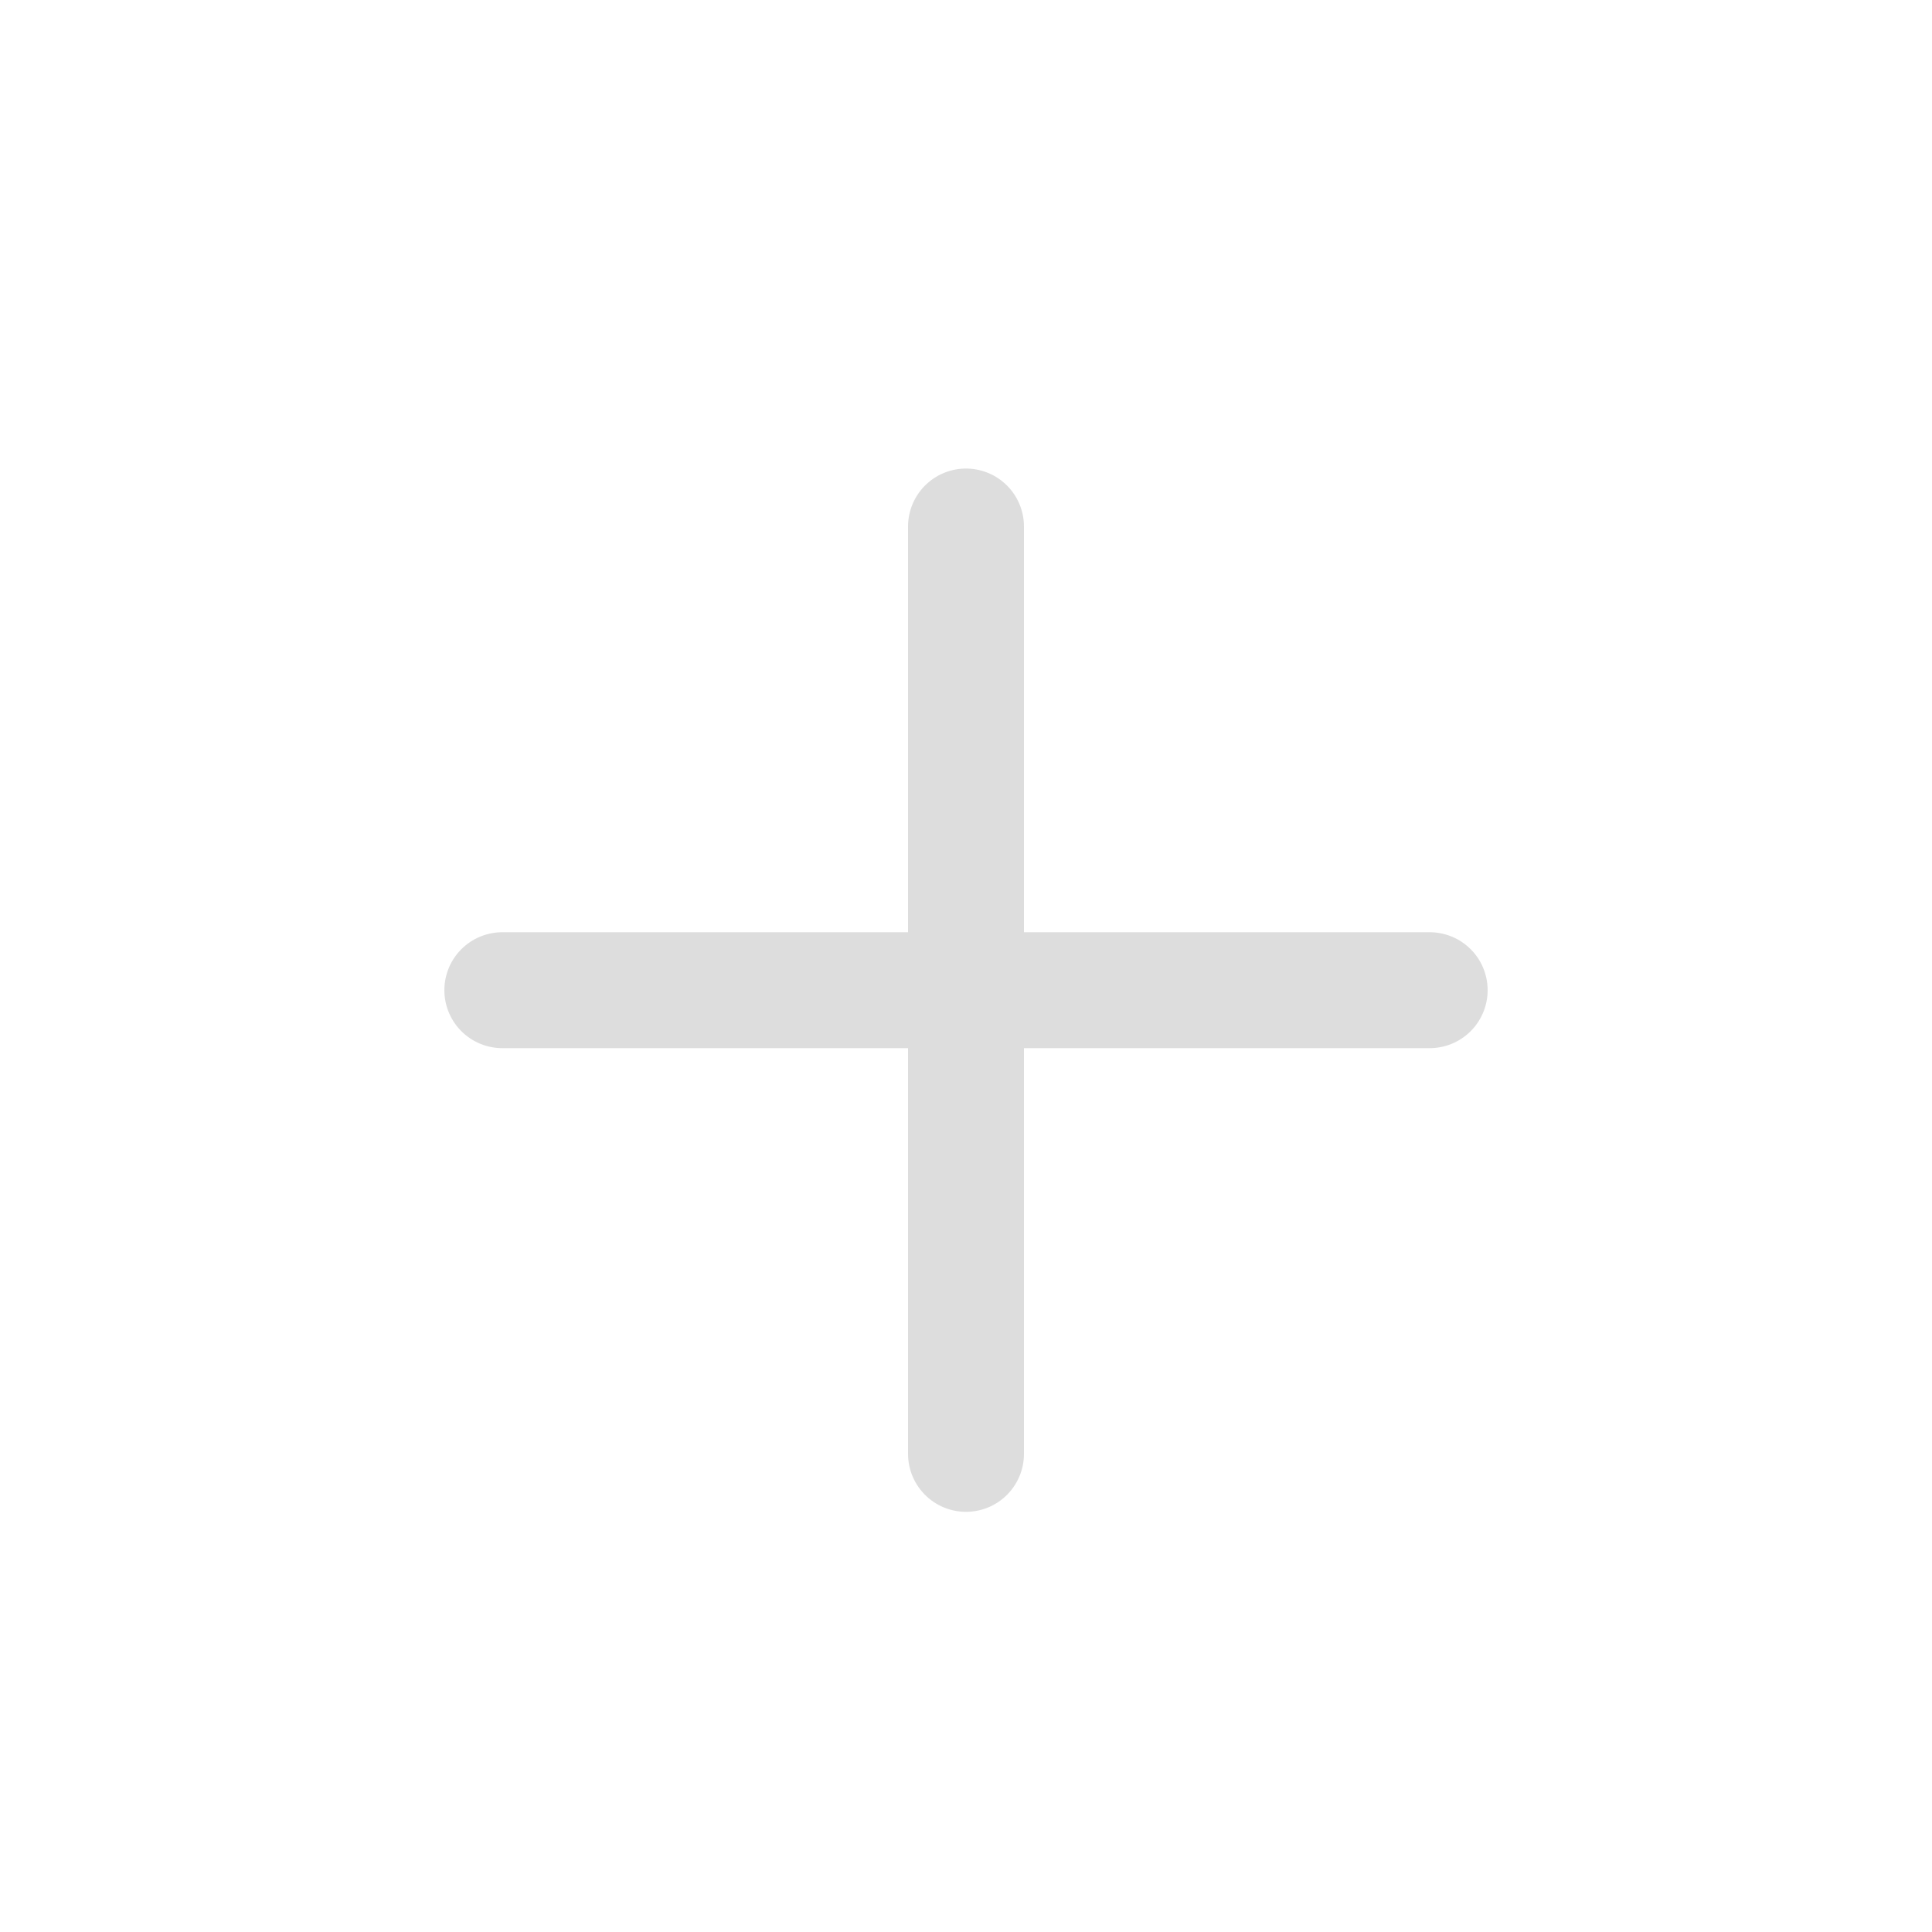
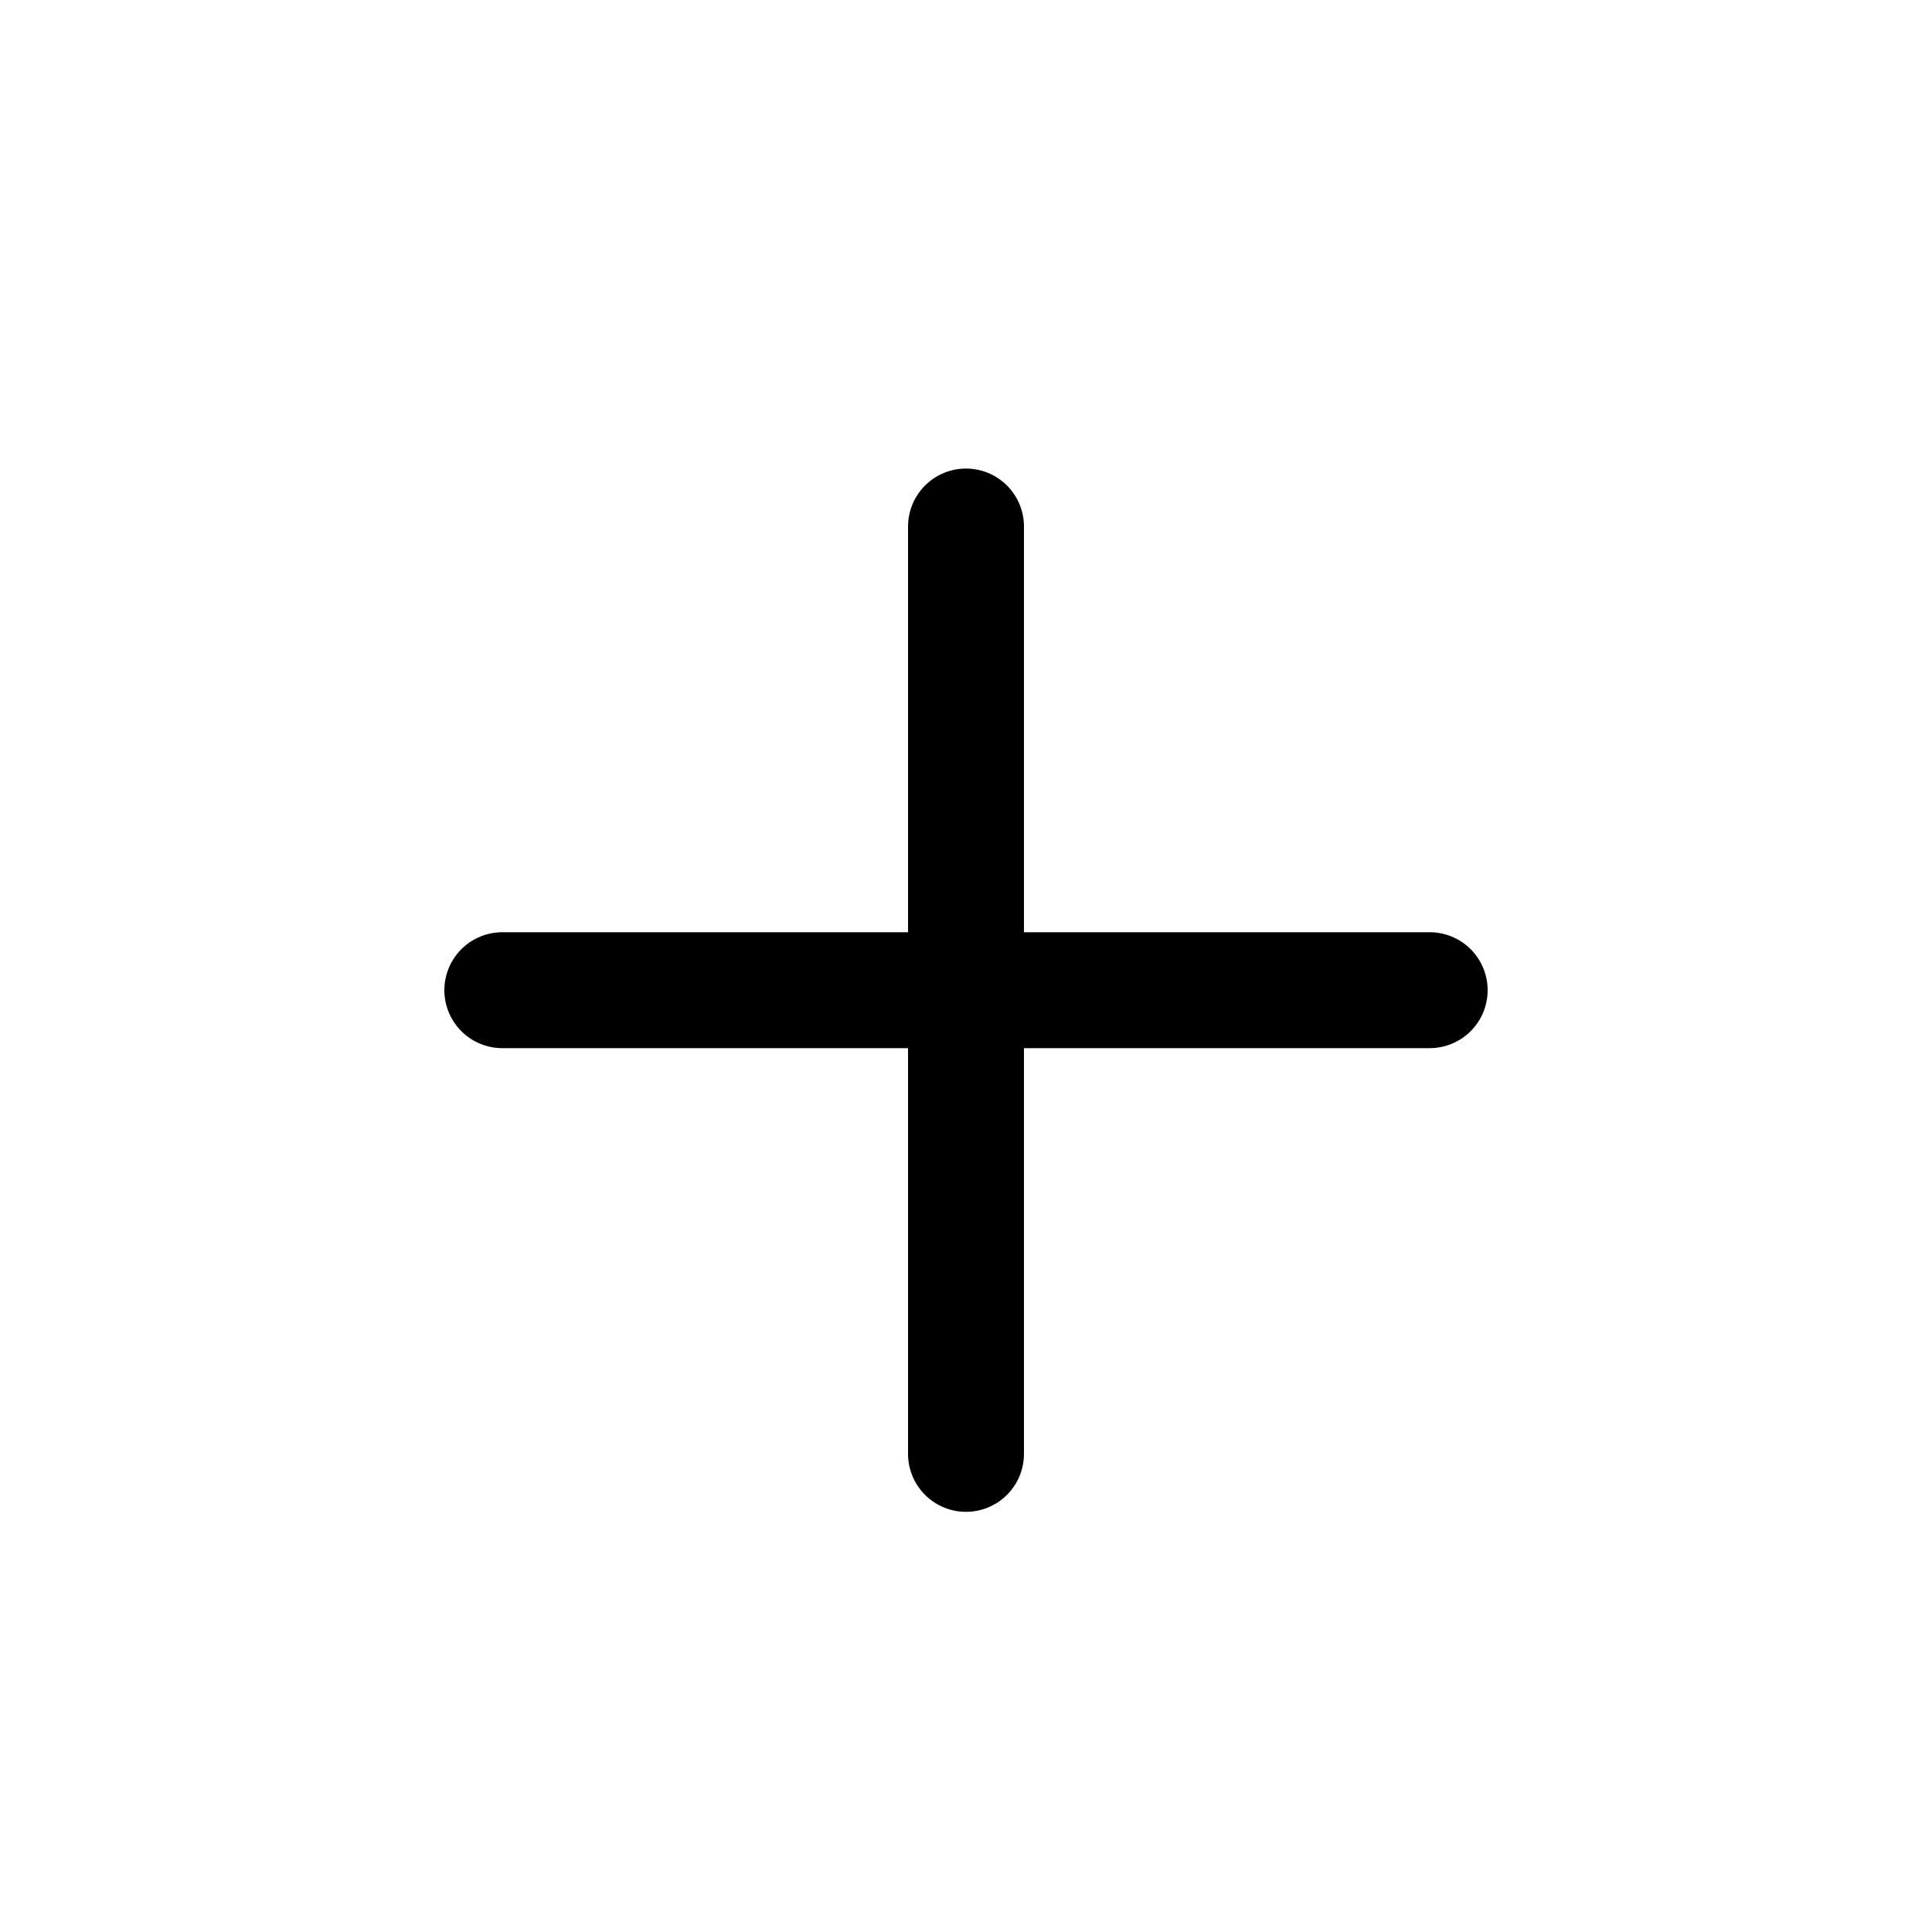
<svg xmlns="http://www.w3.org/2000/svg" width="25" height="25" viewBox="0 0 25 25" fill="none">
-   <path d="M6.5 12.813H18.5" stroke="#DDDDDD" stroke-width="1.5" stroke-linecap="round" stroke-linejoin="round" />
-   <path d="M12.5 18.813V6.813" stroke="#DDDDDD" stroke-width="1.5" stroke-linecap="round" stroke-linejoin="round" />
+   <path d="M6.5 12.813H18.5" stroke="currentColor" stroke-width="1.5" stroke-linecap="round" stroke-linejoin="round" />
+   <path d="M12.5 18.813V6.813" stroke="currentColor" stroke-width="1.5" stroke-linecap="round" stroke-linejoin="round" />
</svg>
